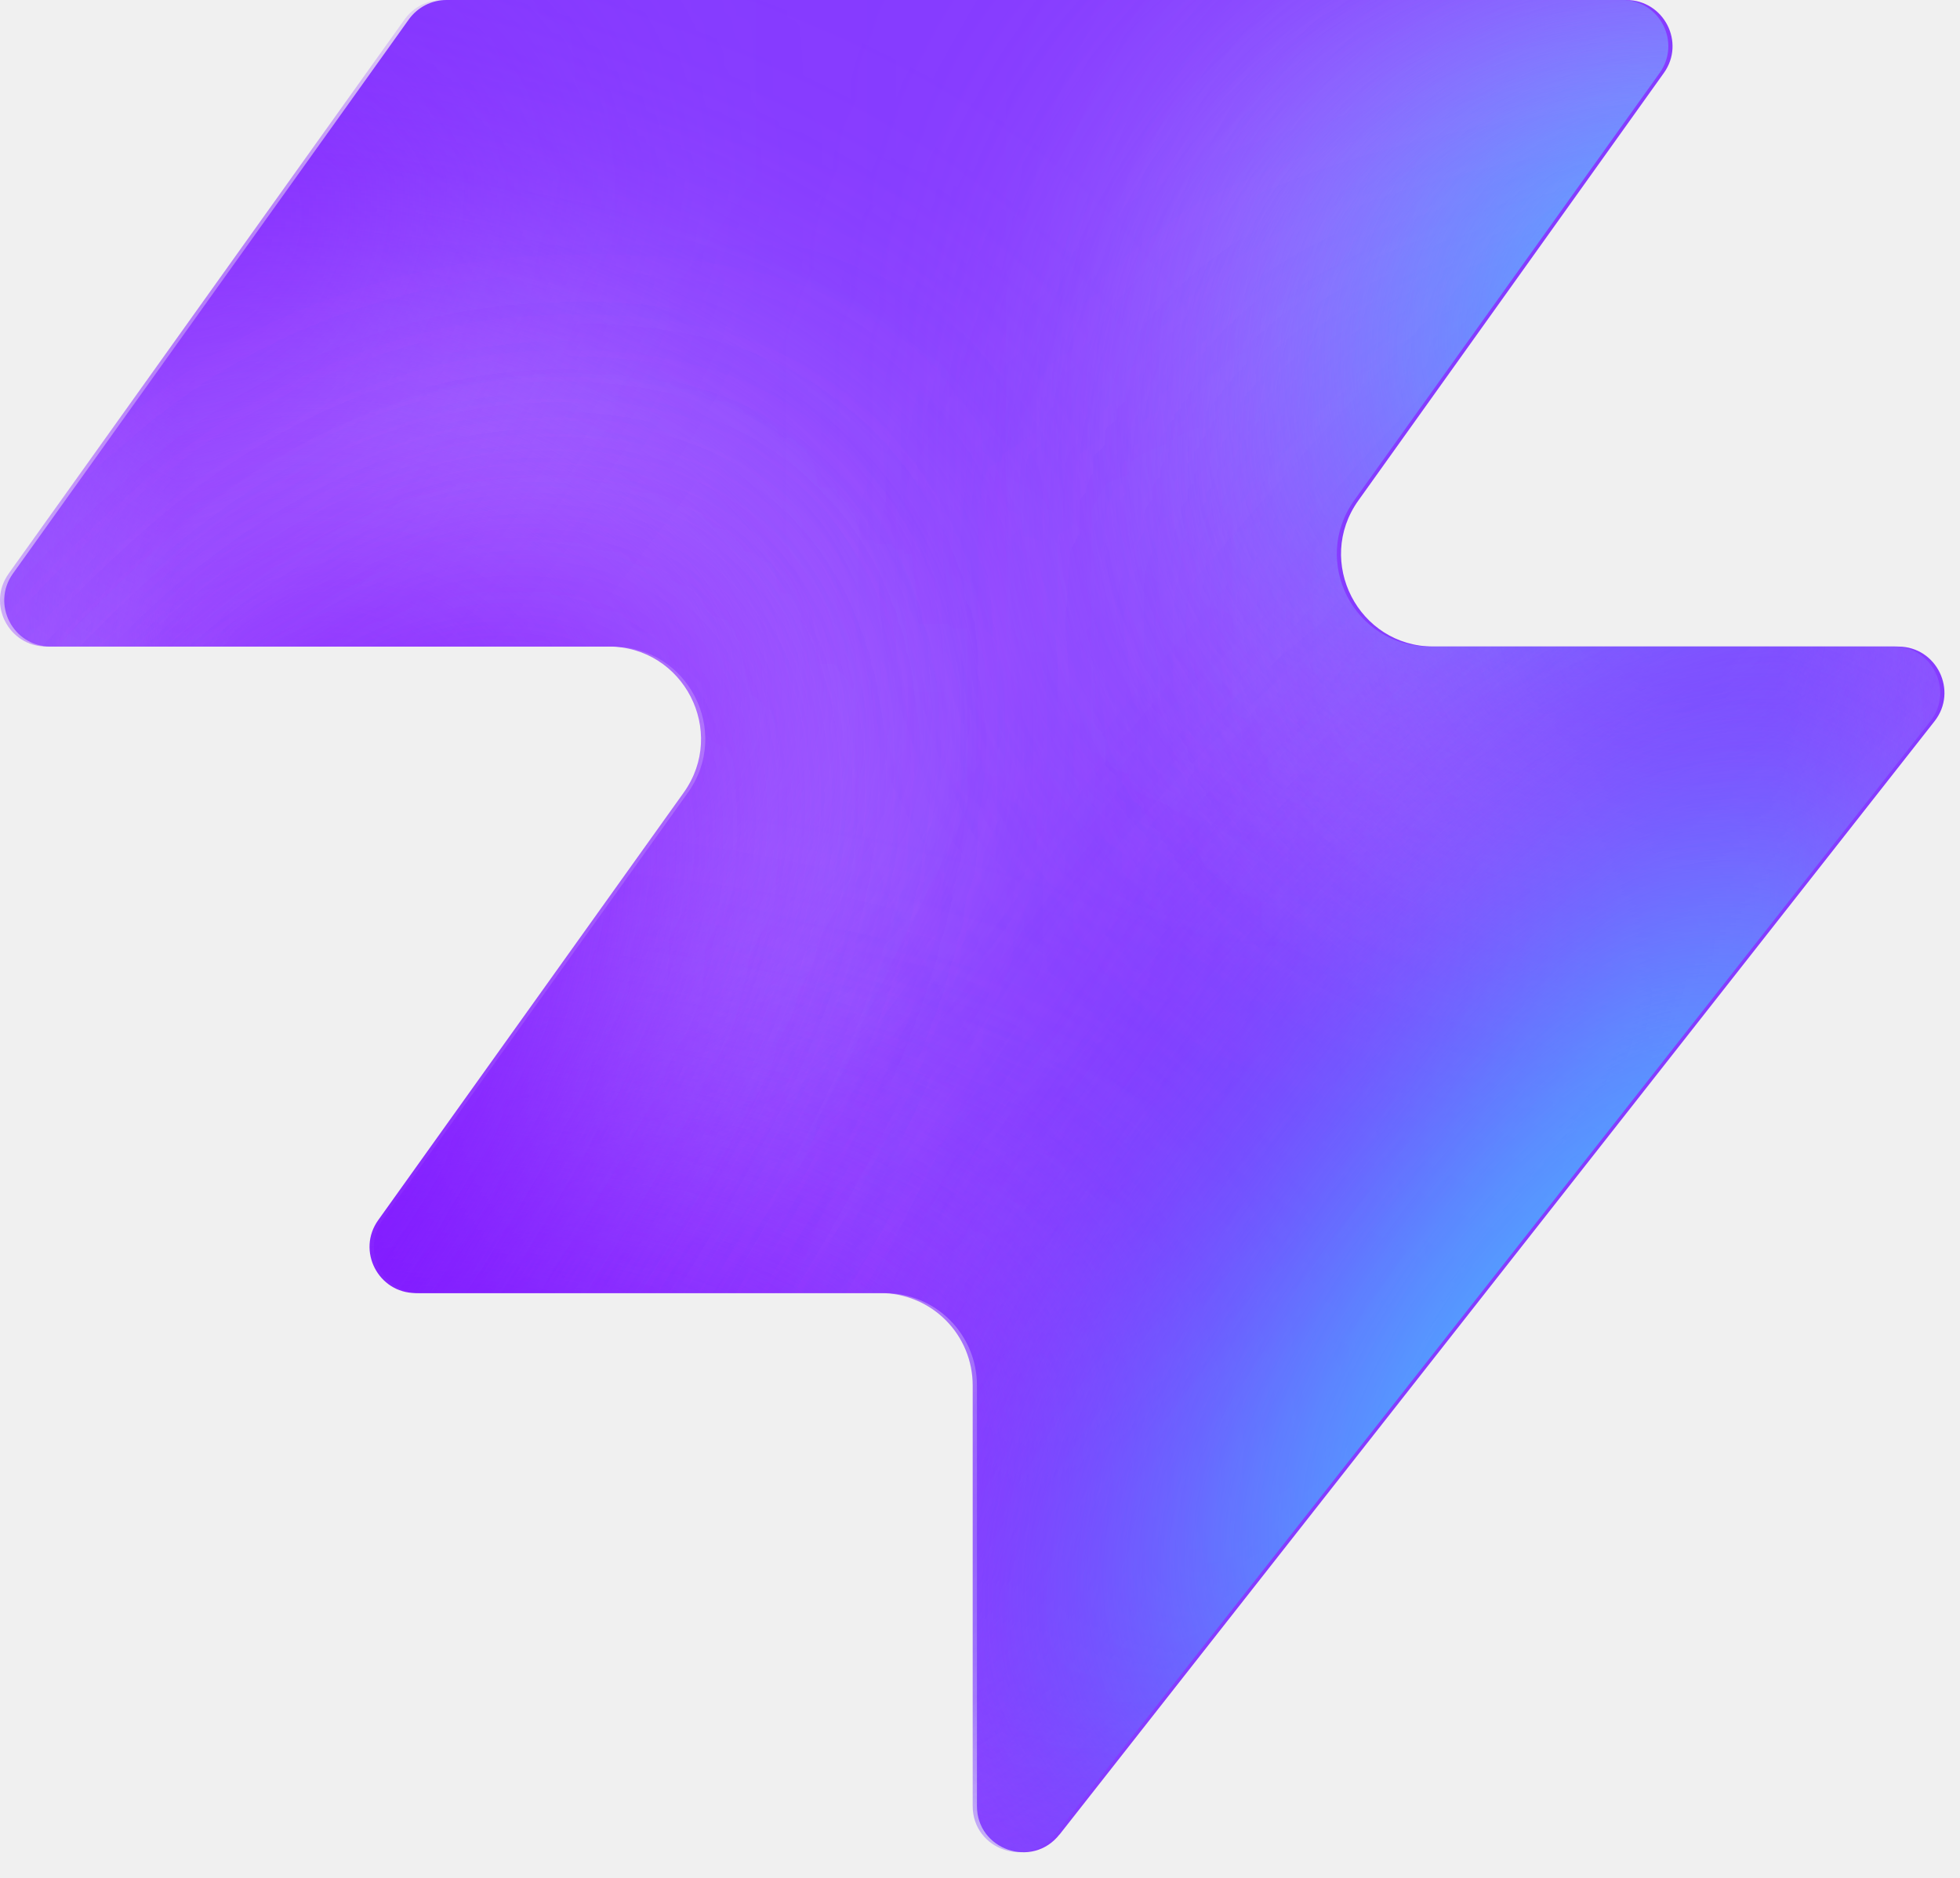
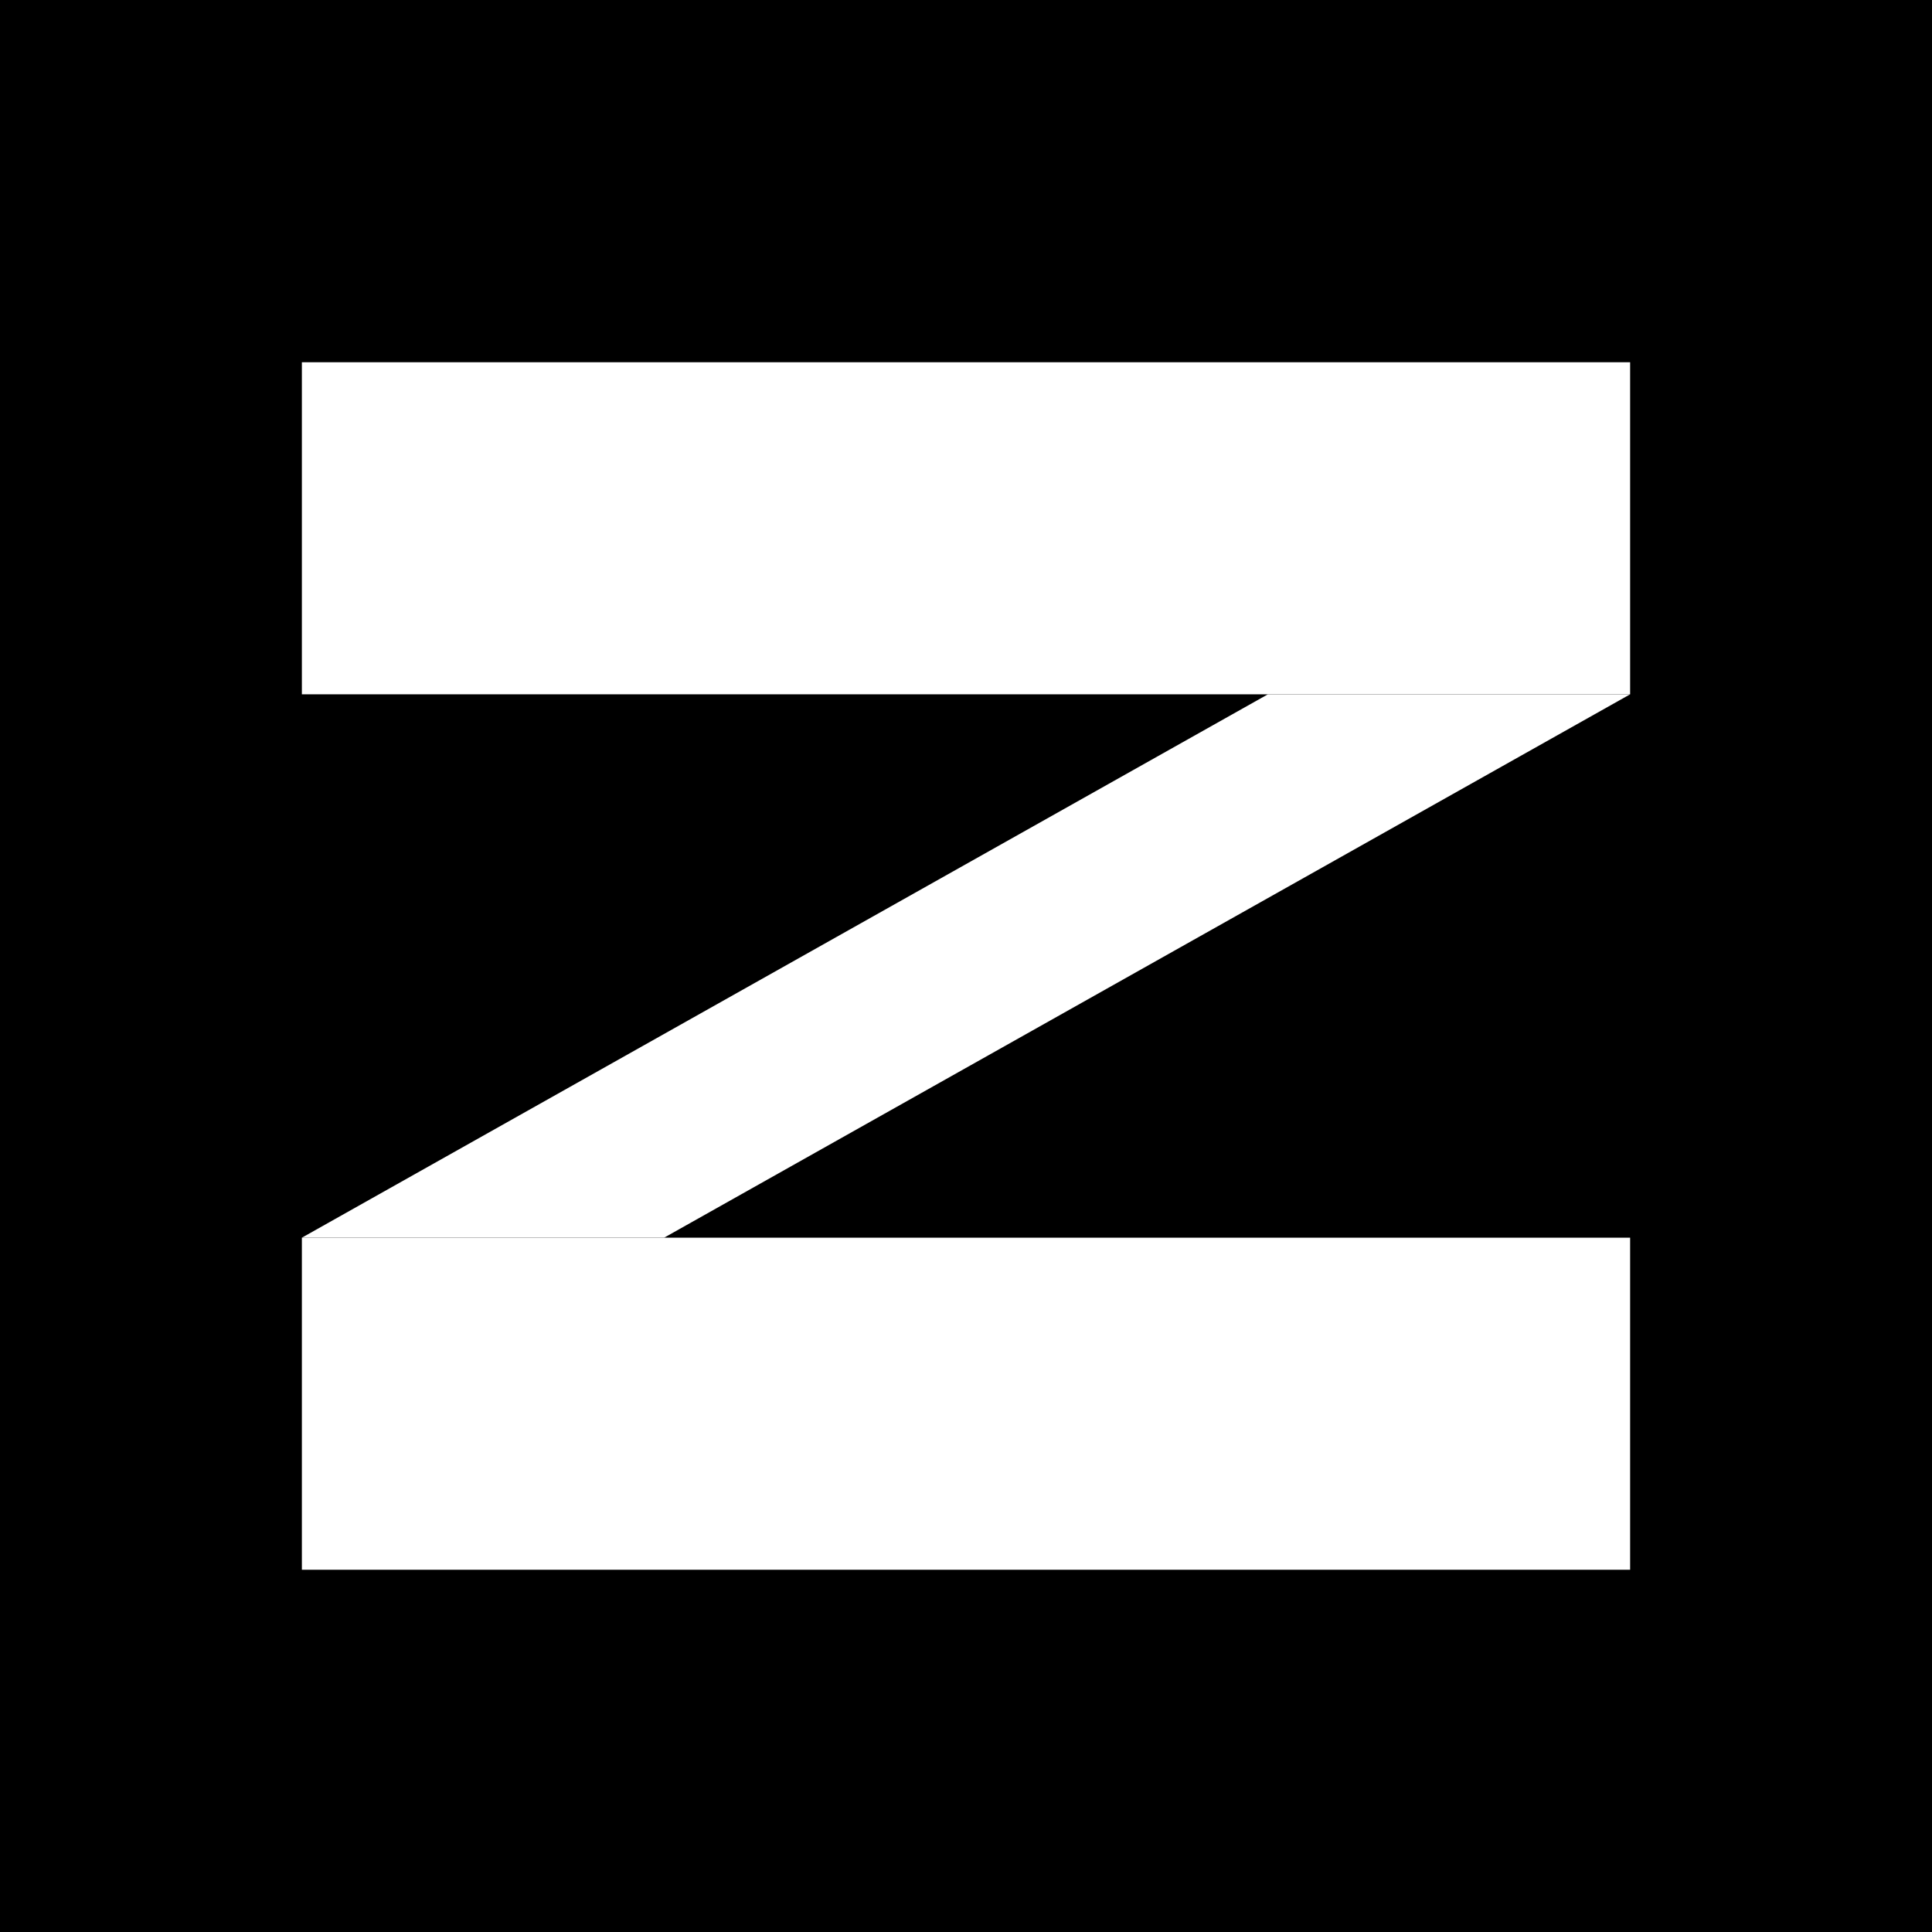
- <svg xmlns="http://www.w3.org/2000/svg" width="48" height="46" fill="none" viewBox="0 0 48 46">
-   <path fill="#863bff" d="M25.946 44.938c-.664.845-2.021.375-2.021-.698V33.937a2.26 2.26 0 0 0-2.262-2.262H10.287c-.92 0-1.456-1.04-.92-1.788l7.48-10.471c1.07-1.497 0-3.578-1.842-3.578H1.237c-.92 0-1.456-1.04-.92-1.788L10.013.474c.214-.297.556-.474.92-.474h28.894c.92 0 1.456 1.04.92 1.788l-7.48 10.471c-1.07 1.498 0 3.579 1.842 3.579h11.377c.943 0 1.473 1.088.89 1.83L25.947 44.94z" style="fill:#863bff;fill:color(display-p3 .525 .23 1);fill-opacity:1" />
-   <mask id="a" width="48" height="46" x="0" y="0" maskUnits="userSpaceOnUse" style="mask-type:alpha">
-     <path fill="#000" d="M25.842 44.938c-.664.844-2.021.375-2.021-.698V33.937a2.26 2.26 0 0 0-2.262-2.262H10.183c-.92 0-1.456-1.04-.92-1.788l7.48-10.471c1.07-1.498 0-3.579-1.842-3.579H1.133c-.92 0-1.456-1.04-.92-1.787L9.91.473c.214-.297.556-.474.92-.474h28.894c.92 0 1.456 1.04.92 1.788l-7.48 10.471c-1.07 1.498 0 3.578 1.842 3.578h11.377c.943 0 1.473 1.088.89 1.832L25.843 44.94z" style="fill:#000;fill-opacity:1" />
-   </mask>
-   <g mask="url(#a)">
-     <g filter="url(#b)">
-       <ellipse cx="5.508" cy="14.704" fill="#ede6ff" rx="5.508" ry="14.704" style="fill:#ede6ff;fill:color(display-p3 .927 .903 1);fill-opacity:1" transform="matrix(.00324 1 1 -.00324 -4.47 31.516)" />
-     </g>
-     <g filter="url(#c)">
-       <ellipse cx="10.399" cy="29.851" fill="#ede6ff" rx="10.399" ry="29.851" style="fill:#ede6ff;fill:color(display-p3 .927 .903 1);fill-opacity:1" transform="matrix(.00324 1 1 -.00324 -39.328 7.883)" />
-     </g>
-     <g filter="url(#d)">
-       <ellipse cx="5.508" cy="30.487" fill="#7e14ff" rx="5.508" ry="30.487" style="fill:#7e14ff;fill:color(display-p3 .492 .077 1);fill-opacity:1" transform="rotate(89.814 -25.913 -14.639)scale(1 -1)" />
-     </g>
-     <g filter="url(#e)">
-       <ellipse cx="5.508" cy="30.599" fill="#7e14ff" rx="5.508" ry="30.599" style="fill:#7e14ff;fill:color(display-p3 .492 .077 1);fill-opacity:1" transform="rotate(89.814 -32.644 -3.334)scale(1 -1)" />
-     </g>
-     <g filter="url(#f)">
-       <ellipse cx="5.508" cy="30.599" fill="#7e14ff" rx="5.508" ry="30.599" style="fill:#7e14ff;fill:color(display-p3 .492 .077 1);fill-opacity:1" transform="matrix(.00324 1 1 -.00324 -34.34 30.47)" />
-     </g>
-     <g filter="url(#g)">
-       <ellipse cx="14.072" cy="22.078" fill="#ede6ff" rx="14.072" ry="22.078" style="fill:#ede6ff;fill:color(display-p3 .927 .903 1);fill-opacity:1" transform="rotate(93.35 24.506 48.493)scale(-1 1)" />
-     </g>
-     <g filter="url(#h)">
-       <ellipse cx="3.47" cy="21.501" fill="#7e14ff" rx="3.47" ry="21.501" style="fill:#7e14ff;fill:color(display-p3 .492 .077 1);fill-opacity:1" transform="rotate(89.009 28.708 47.59)scale(-1 1)" />
-     </g>
-     <g filter="url(#i)">
-       <ellipse cx="3.47" cy="21.501" fill="#7e14ff" rx="3.47" ry="21.501" style="fill:#7e14ff;fill:color(display-p3 .492 .077 1);fill-opacity:1" transform="rotate(89.009 28.708 47.59)scale(-1 1)" />
-     </g>
-     <g filter="url(#j)">
-       <ellipse cx=".387" cy="8.972" fill="#7e14ff" rx="4.407" ry="29.108" style="fill:#7e14ff;fill:color(display-p3 .492 .077 1);fill-opacity:1" transform="rotate(39.51 .387 8.972)" />
-     </g>
-     <g filter="url(#k)">
-       <ellipse cx="47.523" cy="-6.092" fill="#7e14ff" rx="4.407" ry="29.108" style="fill:#7e14ff;fill:color(display-p3 .492 .077 1);fill-opacity:1" transform="rotate(37.892 47.523 -6.092)" />
-     </g>
-     <g filter="url(#l)">
-       <ellipse cx="41.412" cy="6.333" fill="#47bfff" rx="5.971" ry="9.665" style="fill:#47bfff;fill:color(display-p3 .28 .748 1);fill-opacity:1" transform="rotate(37.892 41.412 6.333)" />
-     </g>
-     <g filter="url(#m)">
-       <ellipse cx="-1.879" cy="38.332" fill="#7e14ff" rx="4.407" ry="29.108" style="fill:#7e14ff;fill:color(display-p3 .492 .077 1);fill-opacity:1" transform="rotate(37.892 -1.88 38.332)" />
-     </g>
-     <g filter="url(#n)">
-       <ellipse cx="-1.879" cy="38.332" fill="#7e14ff" rx="4.407" ry="29.108" style="fill:#7e14ff;fill:color(display-p3 .492 .077 1);fill-opacity:1" transform="rotate(37.892 -1.88 38.332)" />
-     </g>
-     <g filter="url(#o)">
-       <ellipse cx="35.651" cy="29.907" fill="#7e14ff" rx="4.407" ry="29.108" style="fill:#7e14ff;fill:color(display-p3 .492 .077 1);fill-opacity:1" transform="rotate(37.892 35.651 29.907)" />
-     </g>
-     <g filter="url(#p)">
-       <ellipse cx="38.418" cy="32.4" fill="#47bfff" rx="5.971" ry="15.297" style="fill:#47bfff;fill:color(display-p3 .28 .748 1);fill-opacity:1" transform="rotate(37.892 38.418 32.4)" />
-     </g>
-   </g>
-   <defs>
-     <filter id="b" width="60.045" height="41.654" x="-19.77" y="16.149" color-interpolation-filters="sRGB" filterUnits="userSpaceOnUse">
-       <feFlood flood-opacity="0" result="BackgroundImageFix" />
-       <feBlend in="SourceGraphic" in2="BackgroundImageFix" result="shape" />
-       <feGaussianBlur result="effect1_foregroundBlur_2002_17158" stdDeviation="7.659" />
-     </filter>
-     <filter id="c" width="90.34" height="51.437" x="-54.613" y="-7.533" color-interpolation-filters="sRGB" filterUnits="userSpaceOnUse">
-       <feFlood flood-opacity="0" result="BackgroundImageFix" />
-       <feBlend in="SourceGraphic" in2="BackgroundImageFix" result="shape" />
-       <feGaussianBlur result="effect1_foregroundBlur_2002_17158" stdDeviation="7.659" />
-     </filter>
-     <filter id="d" width="79.355" height="29.4" x="-49.64" y="2.03" color-interpolation-filters="sRGB" filterUnits="userSpaceOnUse">
-       <feFlood flood-opacity="0" result="BackgroundImageFix" />
-       <feBlend in="SourceGraphic" in2="BackgroundImageFix" result="shape" />
-       <feGaussianBlur result="effect1_foregroundBlur_2002_17158" stdDeviation="4.596" />
-     </filter>
-     <filter id="e" width="79.579" height="29.4" x="-45.045" y="20.029" color-interpolation-filters="sRGB" filterUnits="userSpaceOnUse">
-       <feFlood flood-opacity="0" result="BackgroundImageFix" />
-       <feBlend in="SourceGraphic" in2="BackgroundImageFix" result="shape" />
-       <feGaussianBlur result="effect1_foregroundBlur_2002_17158" stdDeviation="4.596" />
-     </filter>
-     <filter id="f" width="79.579" height="29.4" x="-43.513" y="21.178" color-interpolation-filters="sRGB" filterUnits="userSpaceOnUse">
-       <feFlood flood-opacity="0" result="BackgroundImageFix" />
-       <feBlend in="SourceGraphic" in2="BackgroundImageFix" result="shape" />
-       <feGaussianBlur result="effect1_foregroundBlur_2002_17158" stdDeviation="4.596" />
-     </filter>
-     <filter id="g" width="74.749" height="58.852" x="15.756" y="-17.901" color-interpolation-filters="sRGB" filterUnits="userSpaceOnUse">
-       <feFlood flood-opacity="0" result="BackgroundImageFix" />
-       <feBlend in="SourceGraphic" in2="BackgroundImageFix" result="shape" />
-       <feGaussianBlur result="effect1_foregroundBlur_2002_17158" stdDeviation="7.659" />
-     </filter>
-     <filter id="h" width="61.377" height="25.362" x="23.548" y="2.284" color-interpolation-filters="sRGB" filterUnits="userSpaceOnUse">
-       <feFlood flood-opacity="0" result="BackgroundImageFix" />
-       <feBlend in="SourceGraphic" in2="BackgroundImageFix" result="shape" />
-       <feGaussianBlur result="effect1_foregroundBlur_2002_17158" stdDeviation="4.596" />
-     </filter>
-     <filter id="i" width="61.377" height="25.362" x="23.548" y="2.284" color-interpolation-filters="sRGB" filterUnits="userSpaceOnUse">
-       <feFlood flood-opacity="0" result="BackgroundImageFix" />
-       <feBlend in="SourceGraphic" in2="BackgroundImageFix" result="shape" />
-       <feGaussianBlur result="effect1_foregroundBlur_2002_17158" stdDeviation="4.596" />
-     </filter>
-     <filter id="j" width="56.045" height="63.649" x="-27.636" y="-22.853" color-interpolation-filters="sRGB" filterUnits="userSpaceOnUse">
-       <feFlood flood-opacity="0" result="BackgroundImageFix" />
-       <feBlend in="SourceGraphic" in2="BackgroundImageFix" result="shape" />
-       <feGaussianBlur result="effect1_foregroundBlur_2002_17158" stdDeviation="4.596" />
-     </filter>
-     <filter id="k" width="54.814" height="64.646" x="20.116" y="-38.415" color-interpolation-filters="sRGB" filterUnits="userSpaceOnUse">
-       <feFlood flood-opacity="0" result="BackgroundImageFix" />
-       <feBlend in="SourceGraphic" in2="BackgroundImageFix" result="shape" />
-       <feGaussianBlur result="effect1_foregroundBlur_2002_17158" stdDeviation="4.596" />
-     </filter>
-     <filter id="l" width="33.541" height="35.313" x="24.641" y="-11.323" color-interpolation-filters="sRGB" filterUnits="userSpaceOnUse">
-       <feFlood flood-opacity="0" result="BackgroundImageFix" />
-       <feBlend in="SourceGraphic" in2="BackgroundImageFix" result="shape" />
-       <feGaussianBlur result="effect1_foregroundBlur_2002_17158" stdDeviation="4.596" />
-     </filter>
-     <filter id="m" width="54.814" height="64.646" x="-29.286" y="6.009" color-interpolation-filters="sRGB" filterUnits="userSpaceOnUse">
-       <feFlood flood-opacity="0" result="BackgroundImageFix" />
-       <feBlend in="SourceGraphic" in2="BackgroundImageFix" result="shape" />
-       <feGaussianBlur result="effect1_foregroundBlur_2002_17158" stdDeviation="4.596" />
-     </filter>
-     <filter id="n" width="54.814" height="64.646" x="-29.286" y="6.009" color-interpolation-filters="sRGB" filterUnits="userSpaceOnUse">
-       <feFlood flood-opacity="0" result="BackgroundImageFix" />
-       <feBlend in="SourceGraphic" in2="BackgroundImageFix" result="shape" />
-       <feGaussianBlur result="effect1_foregroundBlur_2002_17158" stdDeviation="4.596" />
-     </filter>
-     <filter id="o" width="54.814" height="64.646" x="8.244" y="-2.416" color-interpolation-filters="sRGB" filterUnits="userSpaceOnUse">
-       <feFlood flood-opacity="0" result="BackgroundImageFix" />
-       <feBlend in="SourceGraphic" in2="BackgroundImageFix" result="shape" />
-       <feGaussianBlur result="effect1_foregroundBlur_2002_17158" stdDeviation="4.596" />
-     </filter>
-     <filter id="p" width="39.409" height="43.623" x="18.713" y="10.588" color-interpolation-filters="sRGB" filterUnits="userSpaceOnUse">
-       <feFlood flood-opacity="0" result="BackgroundImageFix" />
-       <feBlend in="SourceGraphic" in2="BackgroundImageFix" result="shape" />
-       <feGaussianBlur result="effect1_foregroundBlur_2002_17158" stdDeviation="4.596" />
-     </filter>
-   </defs>
+ <svg xmlns="http://www.w3.org/2000/svg" viewBox="0 0 64 64" width="64" height="64" role="img" aria-label="Z">
+   <rect width="64" height="64" fill="#000" />
+   <rect x="10" y="12" width="44" height="11" fill="#fff" />
+   <rect x="10" y="41" width="44" height="11" fill="#fff" />
+   <polygon points="42,23 54,23 22,41 10,41" fill="#fff" />
</svg>
